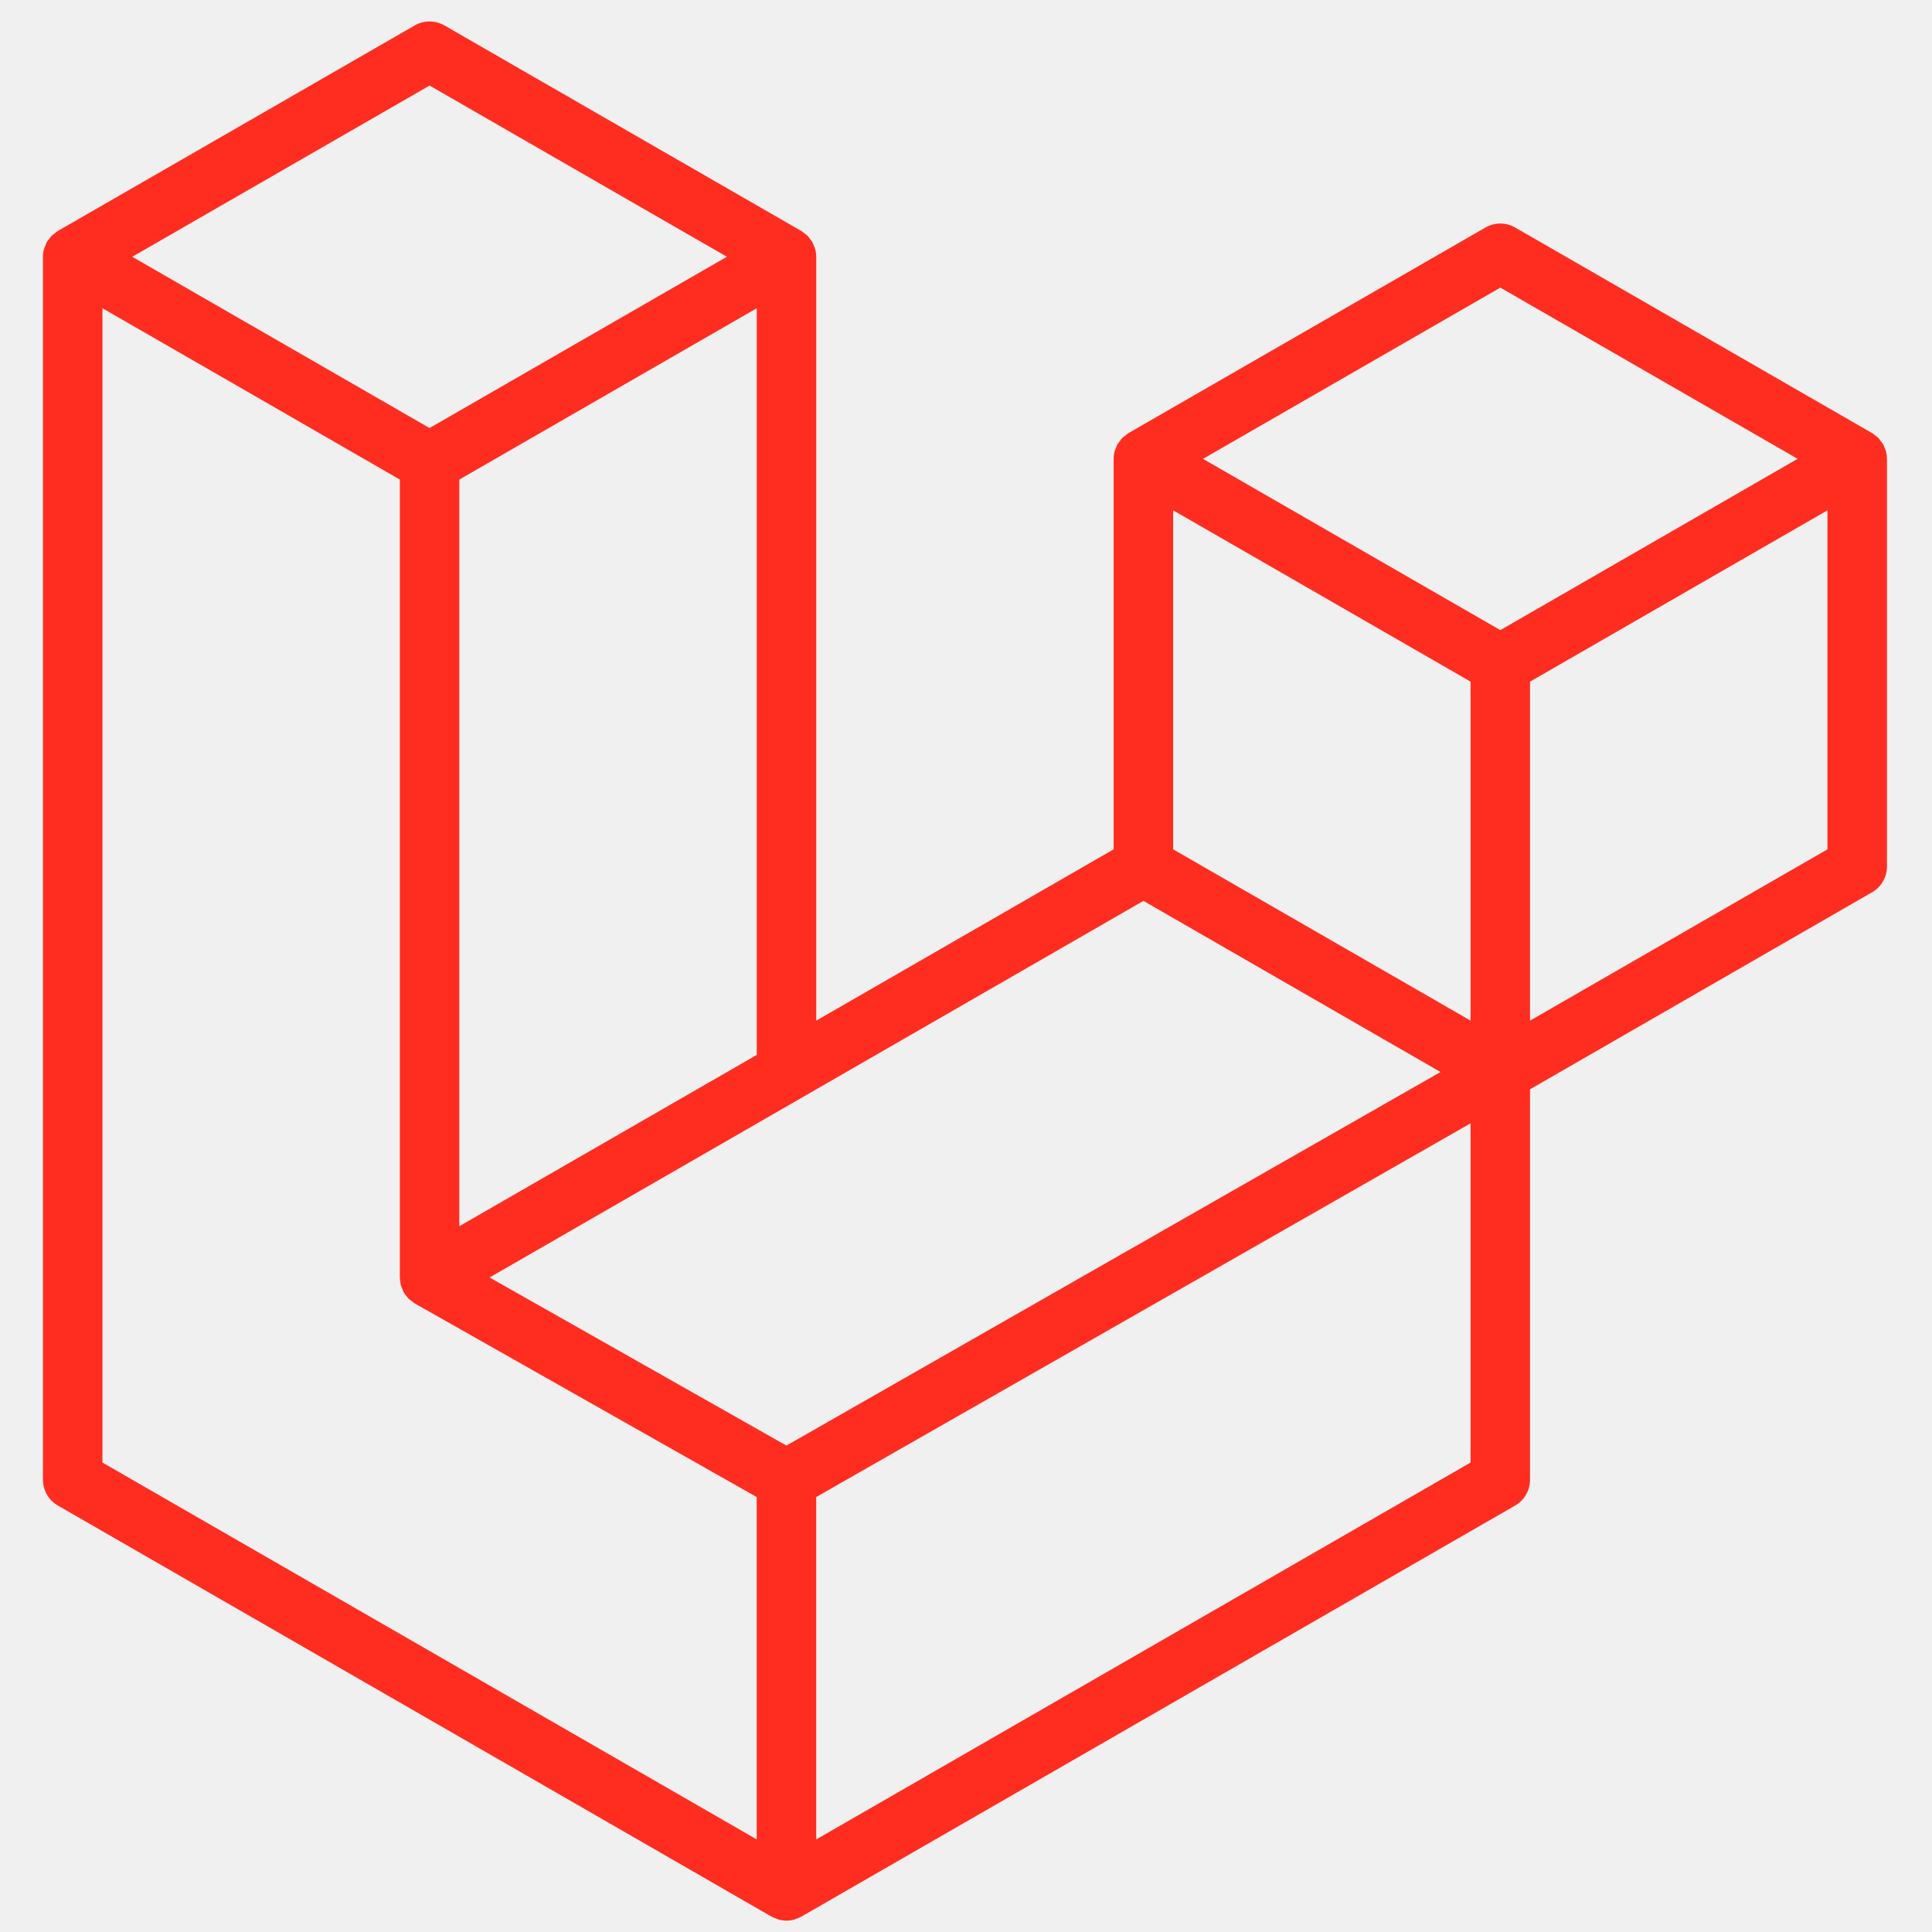
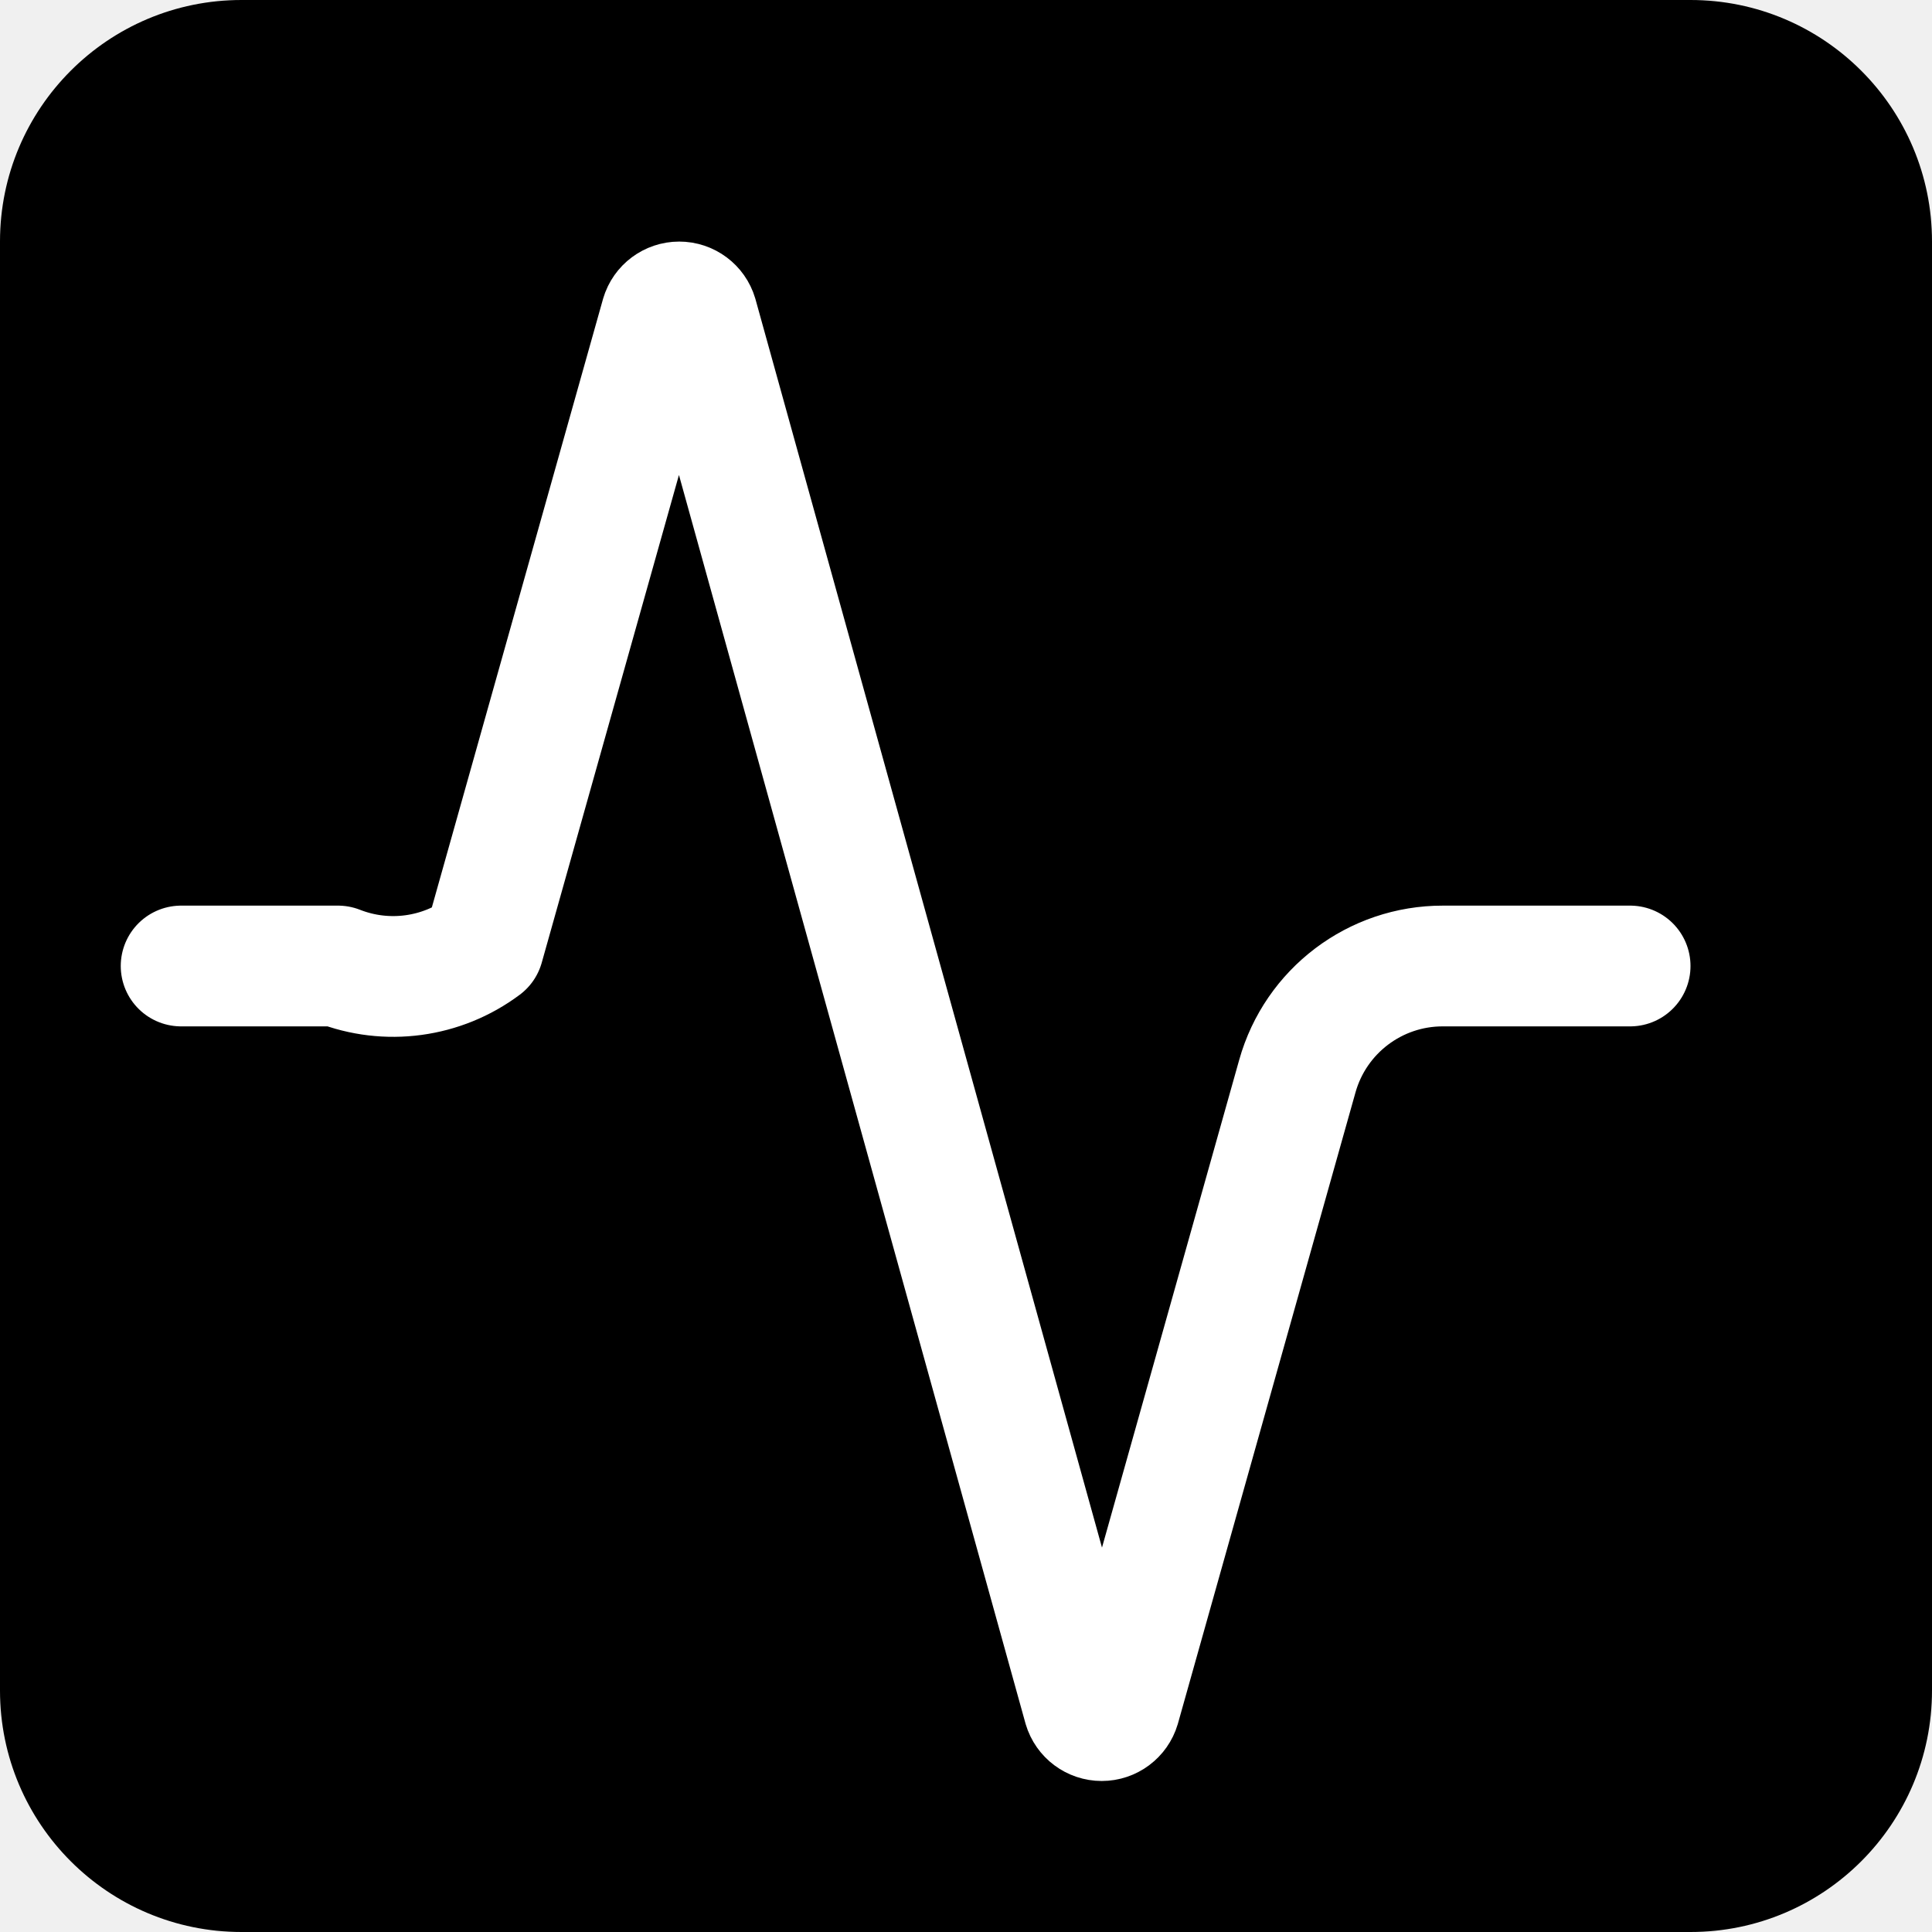
- <svg xmlns="http://www.w3.org/2000/svg" width="166" height="166" viewBox="0 0 166 166" fill="none">
-   <path fill-rule="evenodd" clip-rule="evenodd" d="M162.041 38.759C162.099 38.977 162.129 39.201 162.13 39.426V74.452C162.13 74.902 162.011 75.344 161.786 75.733C161.561 76.122 161.237 76.444 160.847 76.668L131.462 93.594V127.141C131.462 128.054 130.977 128.897 130.186 129.357L68.847 164.683C68.707 164.763 68.554 164.814 68.401 164.868C68.343 164.887 68.289 164.922 68.228 164.938C67.8 165.051 67.349 165.051 66.92 164.938C66.85 164.919 66.786 164.881 66.719 164.855C66.579 164.804 66.432 164.76 66.298 164.683L4.972 129.357C4.583 129.133 4.259 128.81 4.034 128.421C3.808 128.032 3.69 127.591 3.689 127.141L3.689 22.063C3.689 21.834 3.721 21.61 3.779 21.393C3.798 21.32 3.843 21.253 3.868 21.179C3.916 21.045 3.961 20.908 4.031 20.783C4.079 20.7 4.149 20.633 4.206 20.557C4.28 20.454 4.347 20.349 4.433 20.26C4.506 20.186 4.602 20.132 4.685 20.068C4.778 19.992 4.861 19.909 4.966 19.848L35.633 2.185C36.022 1.961 36.462 1.844 36.91 1.844C37.358 1.844 37.798 1.961 38.186 2.185L68.851 19.848H68.857C68.959 19.912 69.045 19.992 69.138 20.065C69.221 20.129 69.313 20.186 69.387 20.257C69.476 20.349 69.54 20.454 69.616 20.557C69.671 20.633 69.744 20.7 69.789 20.783C69.862 20.911 69.904 21.045 69.955 21.179C69.98 21.253 70.025 21.32 70.044 21.396C70.103 21.614 70.133 21.838 70.133 22.063V87.694L95.686 72.974V39.423C95.686 39.2 95.718 38.973 95.775 38.759C95.798 38.683 95.839 38.615 95.865 38.542C95.916 38.408 95.96 38.271 96.031 38.146C96.079 38.063 96.149 37.996 96.203 37.92C96.279 37.818 96.343 37.712 96.433 37.623C96.506 37.549 96.599 37.495 96.681 37.431C96.777 37.355 96.86 37.272 96.962 37.211L127.633 19.548C128.021 19.324 128.461 19.206 128.91 19.206C129.358 19.206 129.798 19.324 130.186 19.548L160.85 37.211C160.959 37.275 161.042 37.355 161.137 37.428C161.217 37.492 161.31 37.549 161.383 37.62C161.473 37.712 161.536 37.818 161.613 37.92C161.67 37.996 161.741 38.063 161.785 38.146C161.859 38.271 161.9 38.408 161.951 38.542C161.98 38.615 162.021 38.683 162.041 38.759ZM157.018 72.974V43.848L146.287 50.028L131.462 58.568V87.694L157.021 72.974H157.018ZM126.354 125.663V96.518L111.771 104.85L70.13 128.626V158.046L126.354 125.663ZM8.801 26.485V125.663L65.018 158.043V128.629L35.649 112L35.64 111.994L35.627 111.988C35.528 111.93 35.445 111.847 35.353 111.777C35.273 111.713 35.18 111.662 35.11 111.592L35.104 111.582C35.021 111.502 34.963 111.403 34.893 111.314C34.829 111.228 34.753 111.154 34.702 111.065L34.699 111.055C34.641 110.96 34.606 110.845 34.565 110.736C34.523 110.64 34.469 110.551 34.443 110.449C34.411 110.328 34.405 110.197 34.392 110.072C34.379 109.976 34.354 109.881 34.354 109.785V109.778V41.205L19.532 32.662L8.801 26.485ZM36.913 7.35L11.364 22.063L36.907 36.777L62.453 22.06L36.907 7.35H36.913ZM50.2 99.174L65.022 90.637V26.485L54.291 32.665L39.466 41.205V105.357L50.2 99.174ZM128.91 24.713L103.363 39.426L128.91 54.14L154.453 39.423L128.91 24.713ZM126.354 58.568L111.529 50.028L100.798 43.848V72.974L115.619 81.511L126.354 87.694V58.568ZM67.571 124.205L105.042 102.803L123.772 92.109L98.245 77.405L68.854 94.334L42.066 109.762L67.571 124.205Z" fill="#FF2D20" />
+ <svg xmlns="http://www.w3.org/2000/svg" viewBox="0 0 32 32">
+   <rect width="32" height="32" rx="4" fill="#000000" />
+   <path d="M27 16h-3.1a2.5 2.5 0 0 0-2.412 1.825l-2.94 10.45a.313.313 0 0 1-.6 0L11.55 5.225a.313.313 0 0 0-.6 0l-2.94 10.45A2.5 2.5 0 0 1 5.598 16H3" stroke="#ffffff" stroke-width="2" stroke-linecap="round" stroke-linejoin="round" fill="none" />
</svg>
